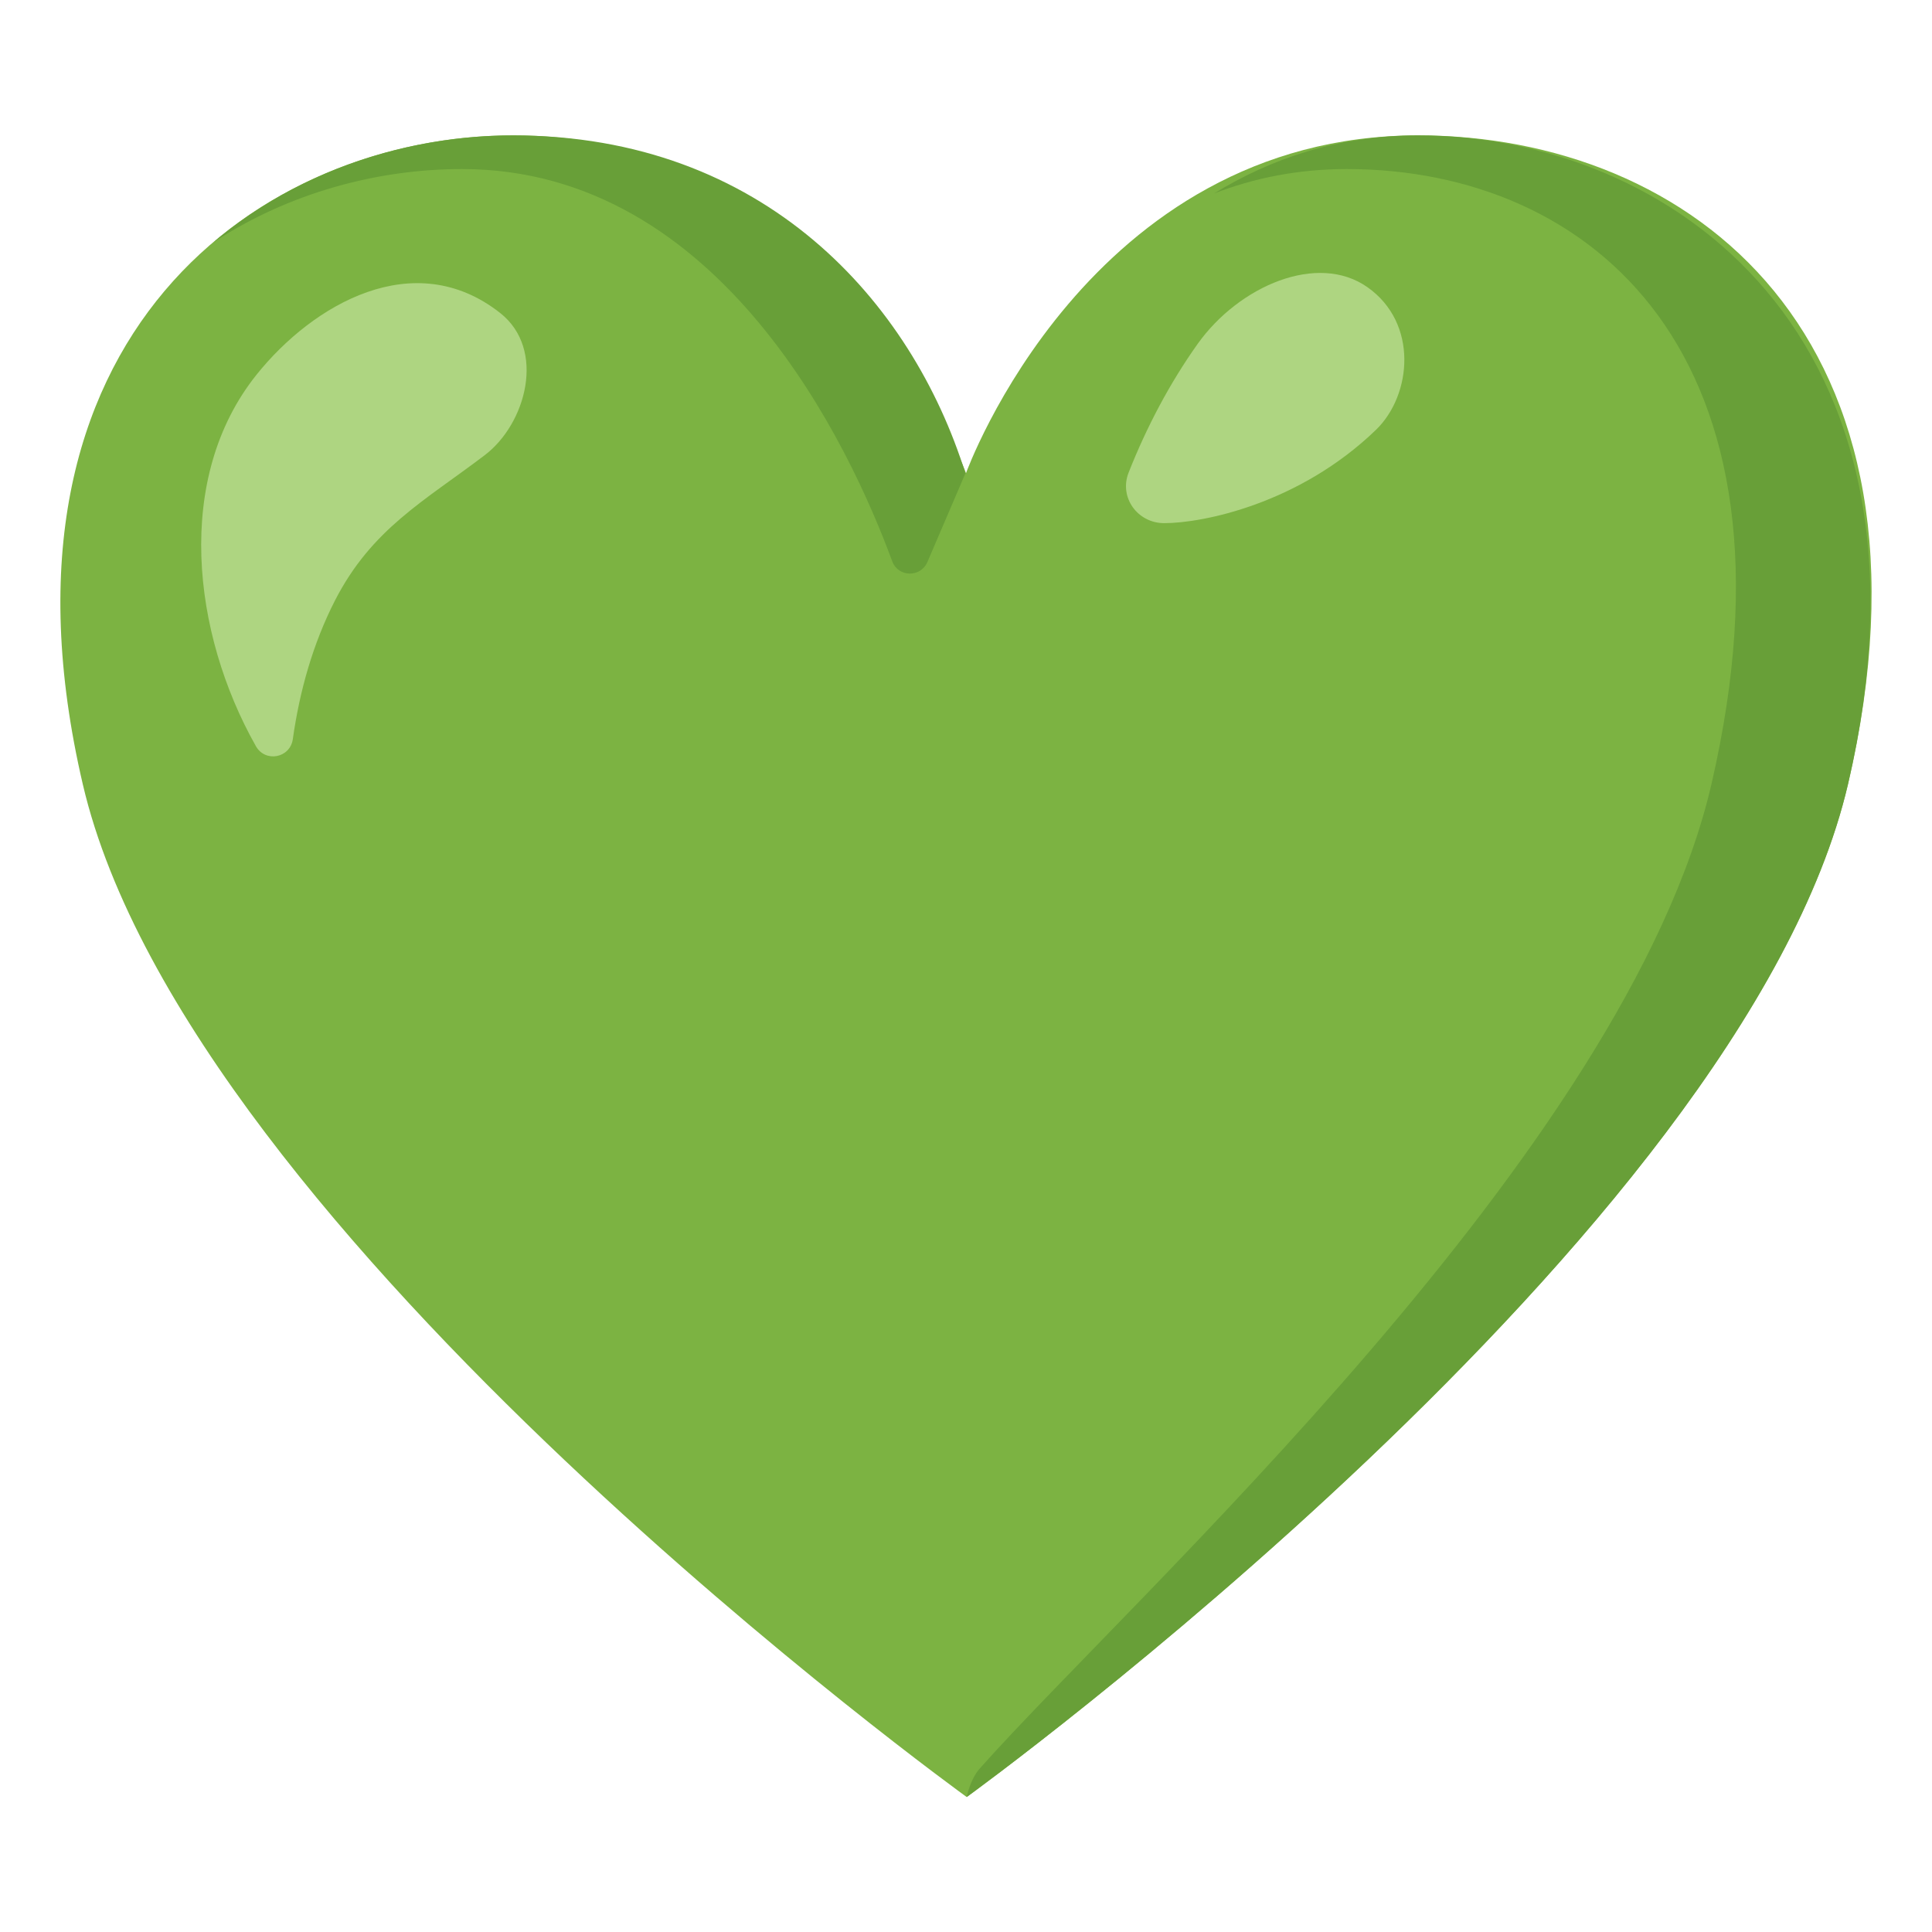
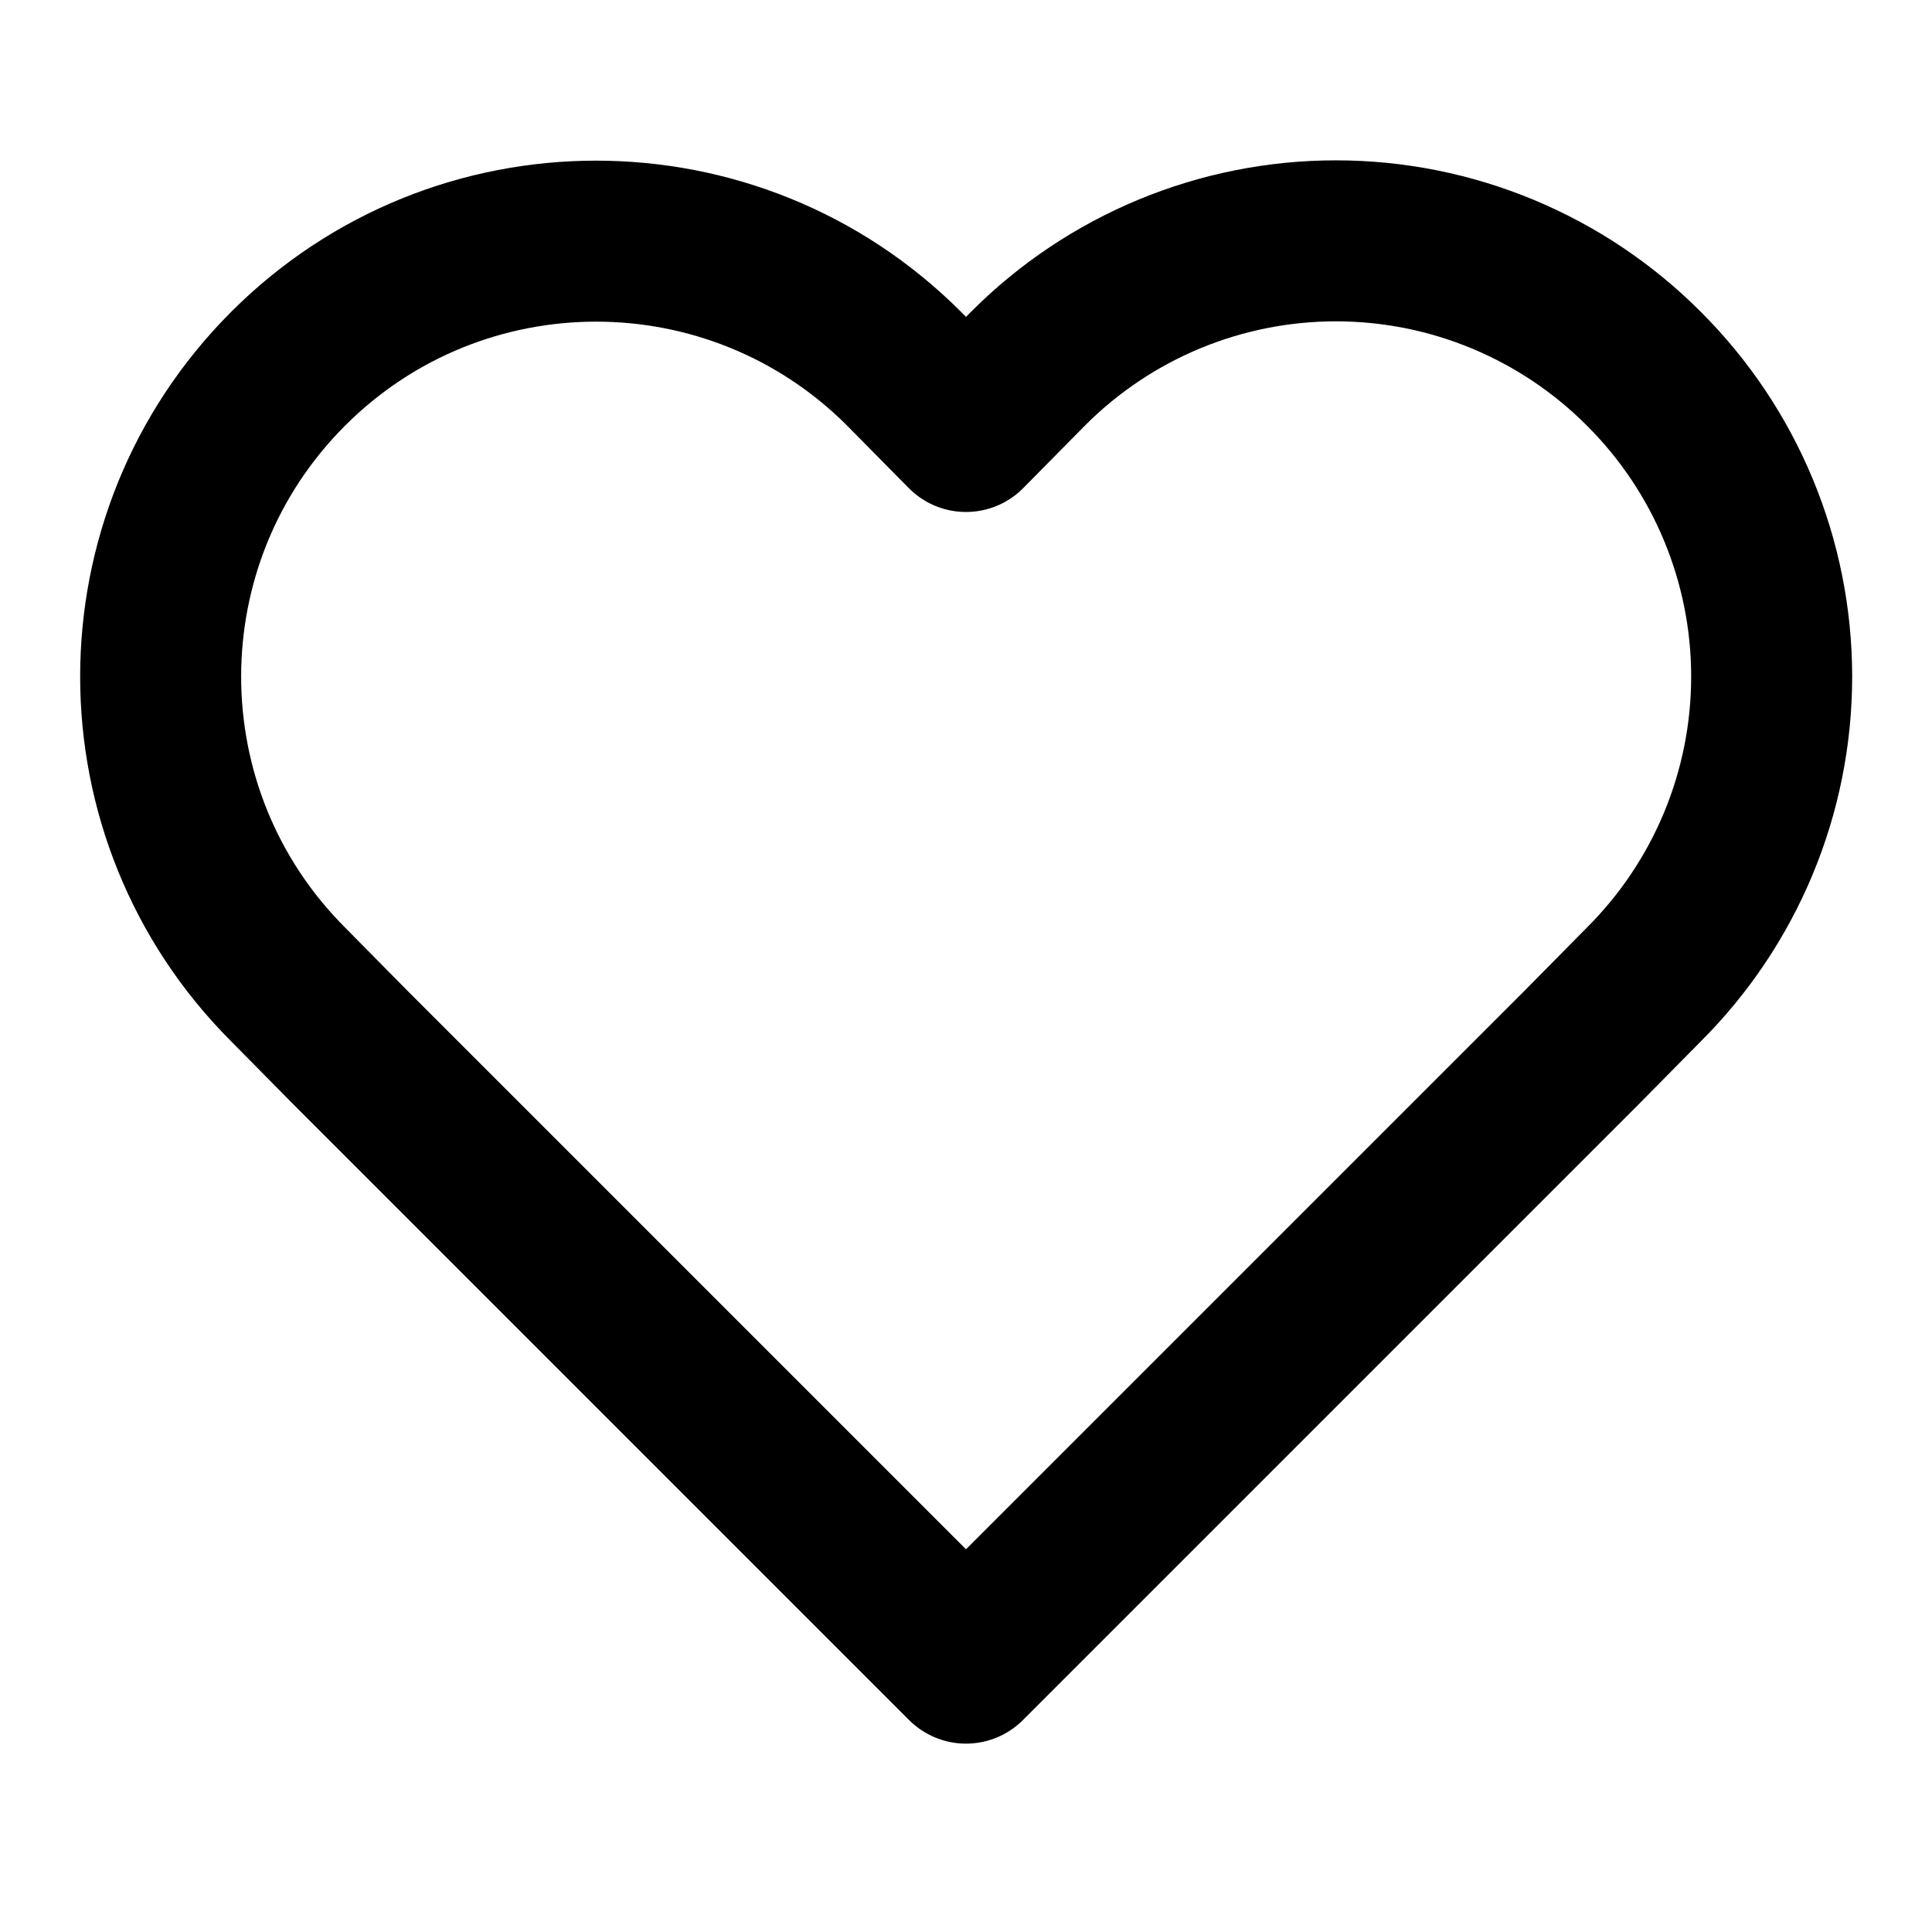
- <svg xmlns="http://www.w3.org/2000/svg" version="1.1" id="Layer_4" x="0px" y="0px" viewBox="0 0 128 128" style="enable-background:new 0 0 128 128;" xml:space="preserve">
-   <g>
-     <path style="fill:#7CB342;" d="M93.96,8.97C72.05,8.97,64,31.35,64,31.35S56.06,8.97,33.99,8.97c-16.58,0-35.48,13.14-28.5,43.01   c6.98,29.87,58.56,67.08,58.56,67.08s51.39-37.21,58.38-67.08C129.41,22.11,111.87,8.97,93.96,8.97z" />
-     <g>
-       <path style="fill:#689F38;" d="M30.61,11.2c17.2,0,25.74,18.49,28.5,25.98c0.39,1.07,1.88,1.1,2.33,0.06l2.52-5.88    C60.41,20.01,50.65,8.97,33.99,8.97c-6.9,0-14.19,2.28-19.86,7.09C19.14,12.77,25.01,11.2,30.61,11.2z" />
-       <path style="fill:#689F38;" d="M93.96,8.97c-5.29,0-9.77,1.54-13.53,3.85c2.64-1.02,5.56-1.62,8.8-1.62    c16.21,0,30.72,12.29,24.17,40.7c-5.62,24.39-38.46,53.98-48.49,65.27c-0.64,0.72-0.86,1.88-0.86,1.88s51.39-37.21,58.38-67.08    C129.41,22.11,110.53,8.97,93.96,8.97z" />
-     </g>
-     <g>
-       <g>
-         <g>
-           <path style="fill:#AED581;" d="M17,24.82c3.75-4.68,10.45-8.55,16.13-4.09c3.07,2.41,1.73,7.35-1.02,9.43      c-4,3.04-7.48,4.87-9.92,9.63c-1.46,2.86-2.34,5.99-2.79,9.18c-0.18,1.26-1.83,1.57-2.45,0.46C12.73,41.95,11.53,31.65,17,24.82      z" />
-         </g>
-       </g>
-     </g>
-     <path style="fill:#AED581;" d="M77.13,34.66c-1.76,0-3-1.7-2.36-3.34c1.19-3.02,2.73-5.94,4.58-8.54   c2.74-3.84,7.95-6.08,11.25-3.75c3.38,2.38,2.94,7.14,0.57,9.44C86.07,33.4,79.66,34.66,77.13,34.66z" />
-   </g>
+ <svg xmlns="http://www.w3.org/2000/svg" viewBox="0 0 24 24" fill="none" stroke="currentColor" stroke-width="2" stroke-linecap="round" stroke-linejoin="round">
+   <path d="M20.42 4.58a5.4 5.4 0 0 0-7.65 0l-.77.78-.77-.78a5.4 5.4 0 0 0-7.65 7.65l.77.78 7.65 7.65 7.65-7.65.77-.78a5.4 5.4 0 0 0 0-7.65z" />
</svg>
